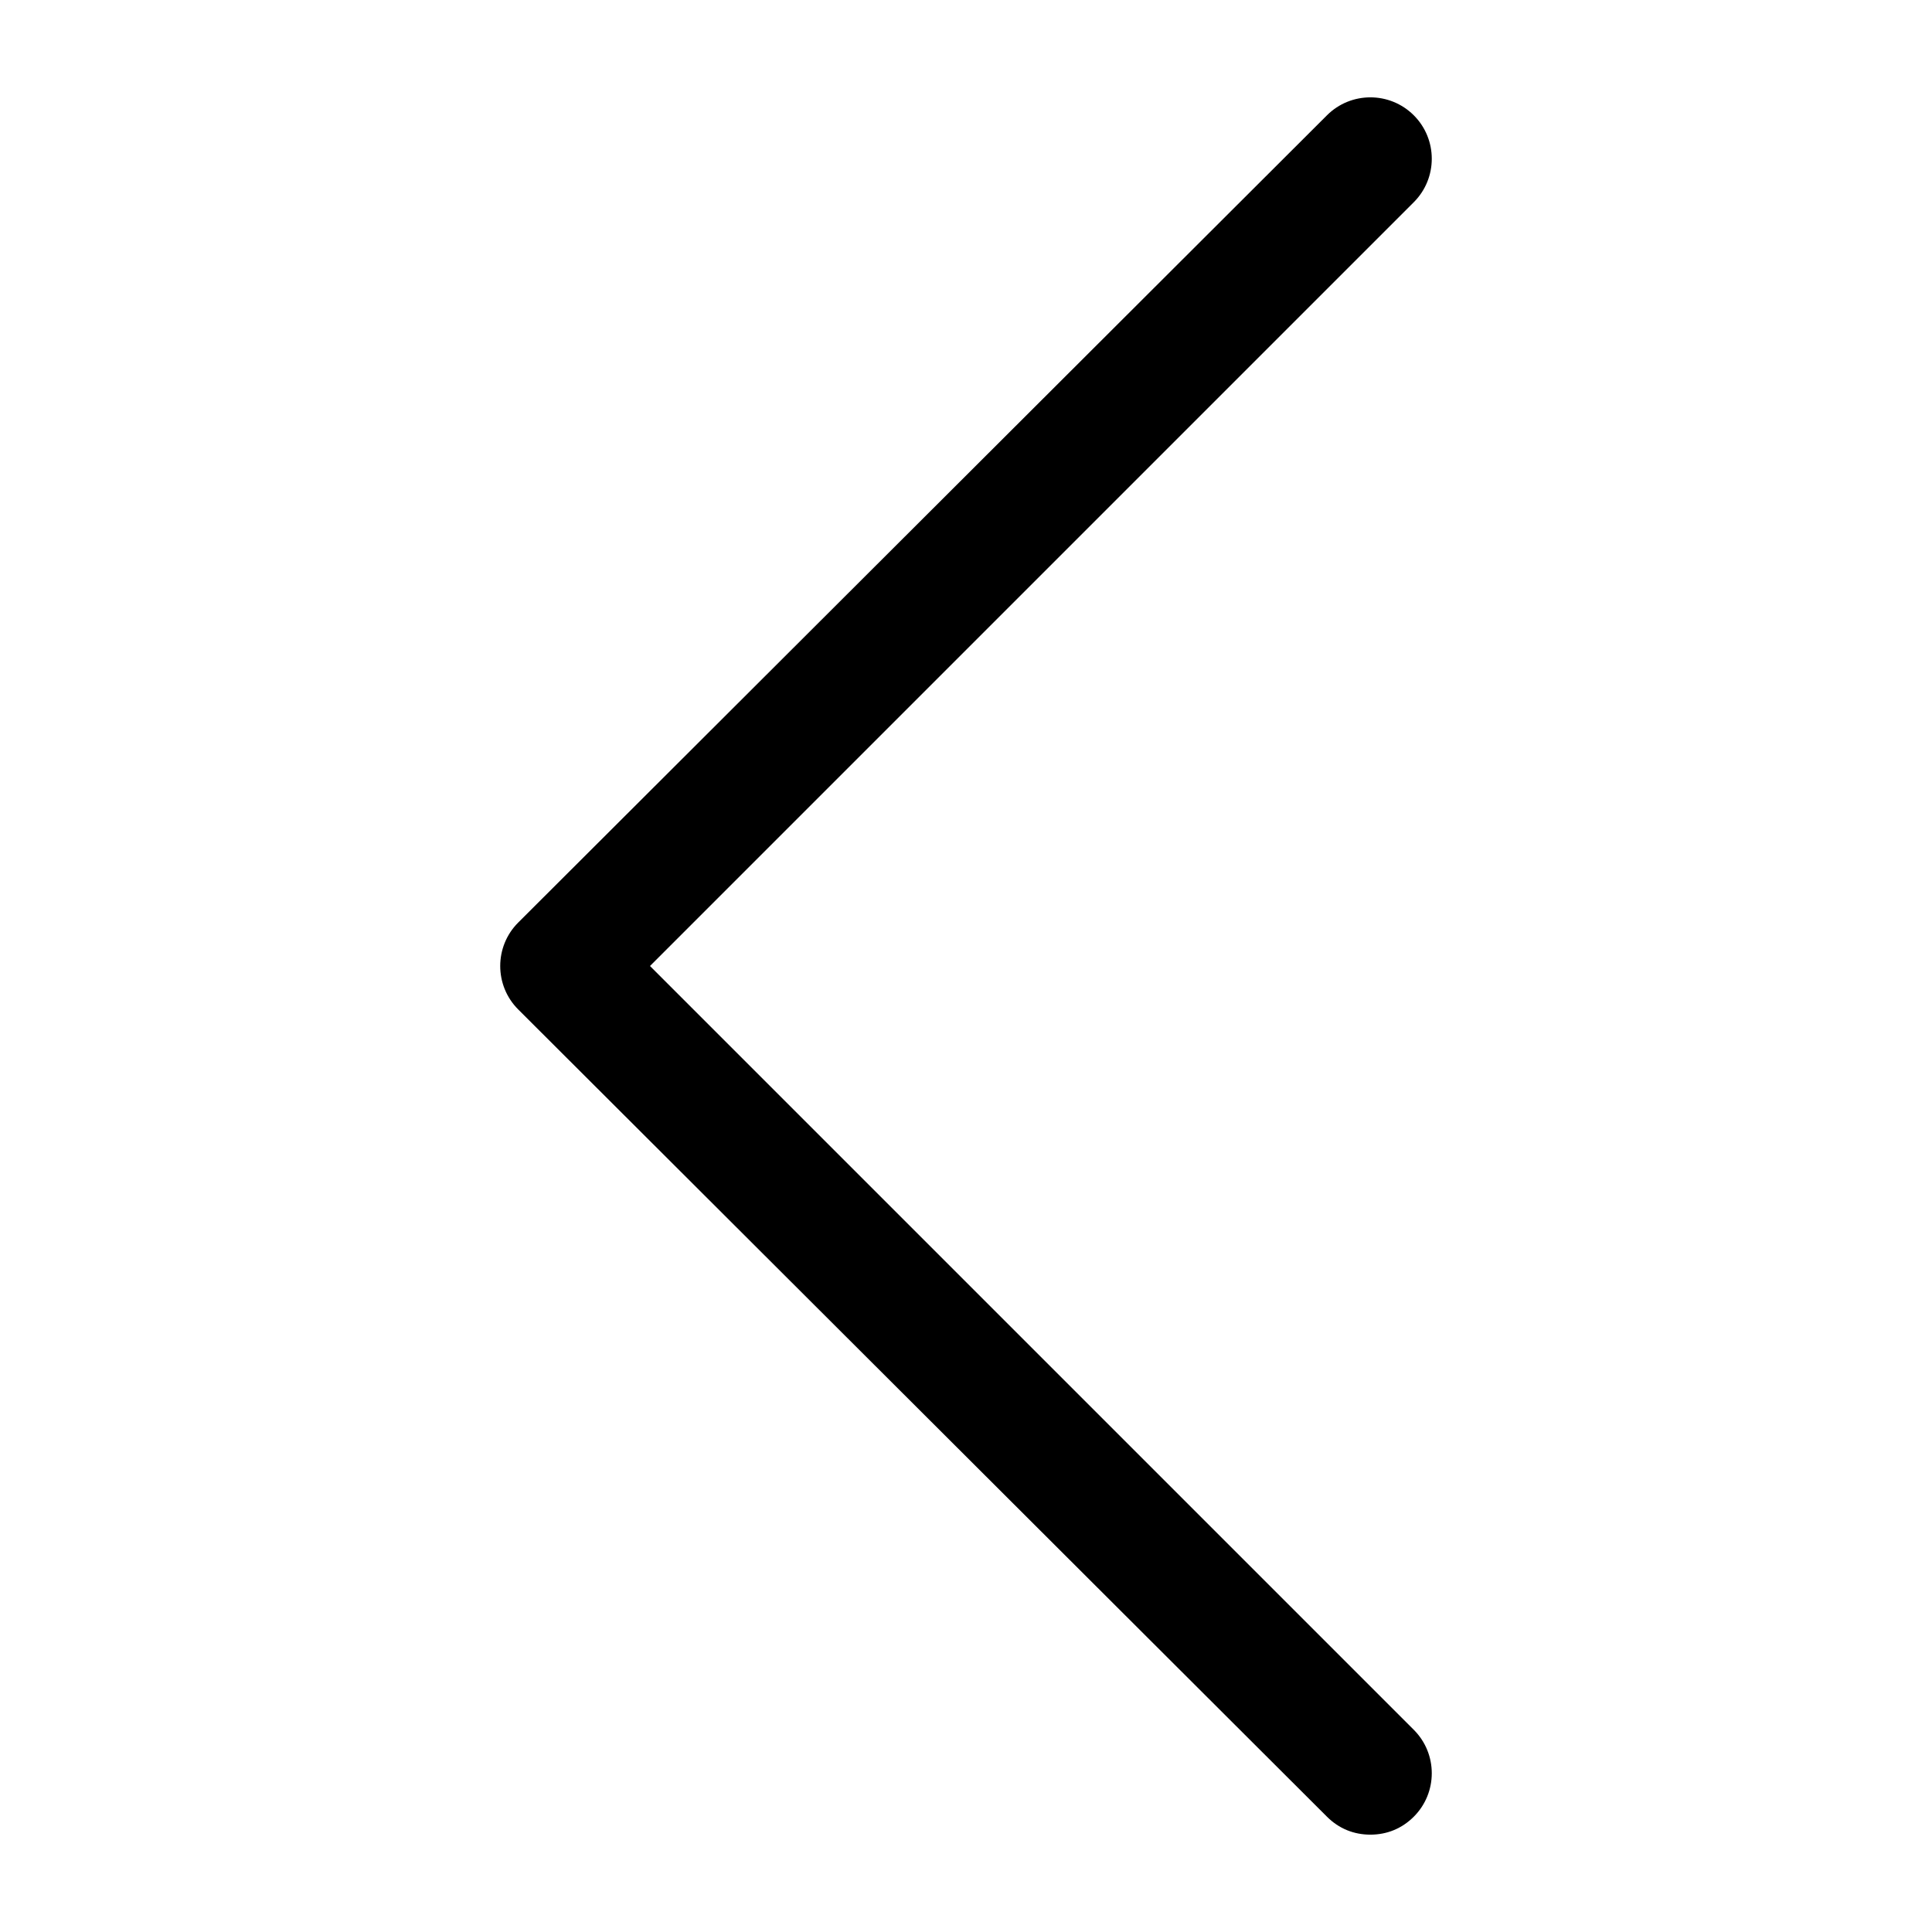
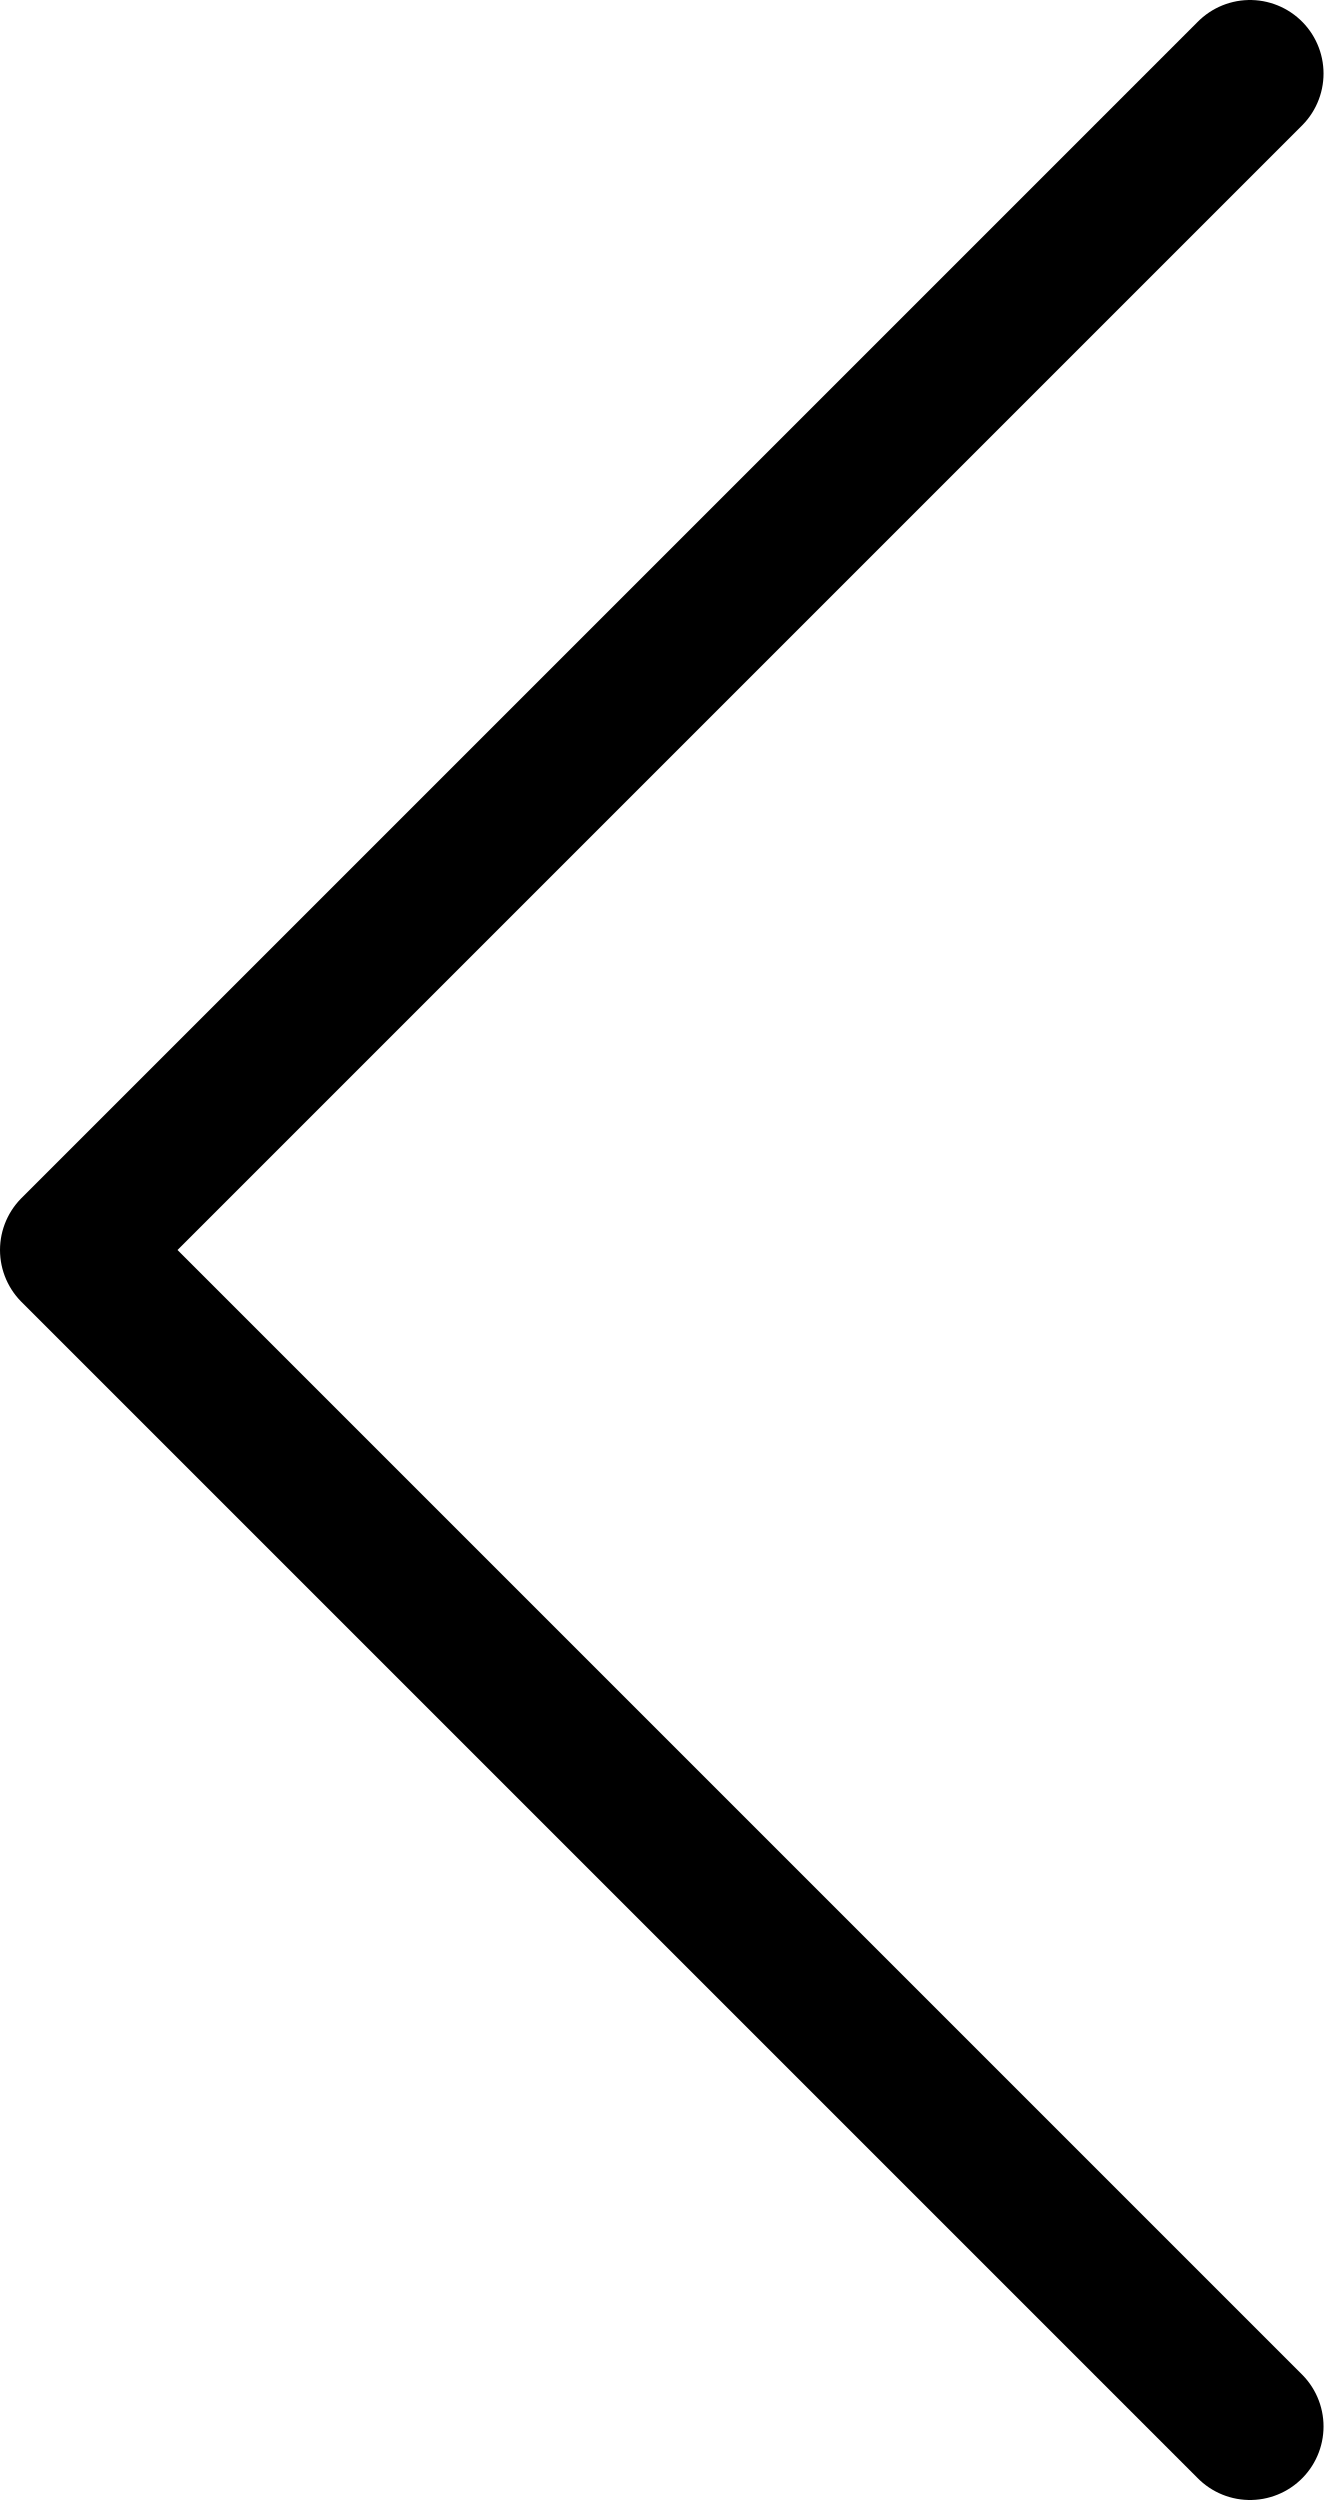
- <svg xmlns="http://www.w3.org/2000/svg" viewBox="0 0 129 129">
-   <path d="m88.6,121.3c0.8,0.8 1.8,1.2 2.9,1.2s2.1-0.4 2.9-1.2c1.6-1.6 1.6-4.2 0-5.8l-51-51 51-51c1.6-1.6 1.6-4.2 0-5.8s-4.2-1.6-5.8,0l-54,53.9c-1.6,1.6-1.6,4.2 0,5.8l54,53.9z" />
+ <svg xmlns="http://www.w3.org/2000/svg" width="18" height="34" viewBox="0 0 18 34" version="1.1">
+   <style>
+     .round {
+       fill: none;
+       stroke-width: 2;
+       stroke-linecap: round;
+       stroke-linejoin: round;
+       stroke: black;
+     }
+     .thin {
+       fill: none;
+       stroke-width: 0.2;
+       stroke: #0000;
+     }
+   </style>
+   <path class="thin" d="M0 0 H 18 V 34 H 0 V 0" />
+   <path class="round" d="M 17 1 L 1 17 L 17 33" />
</svg>
